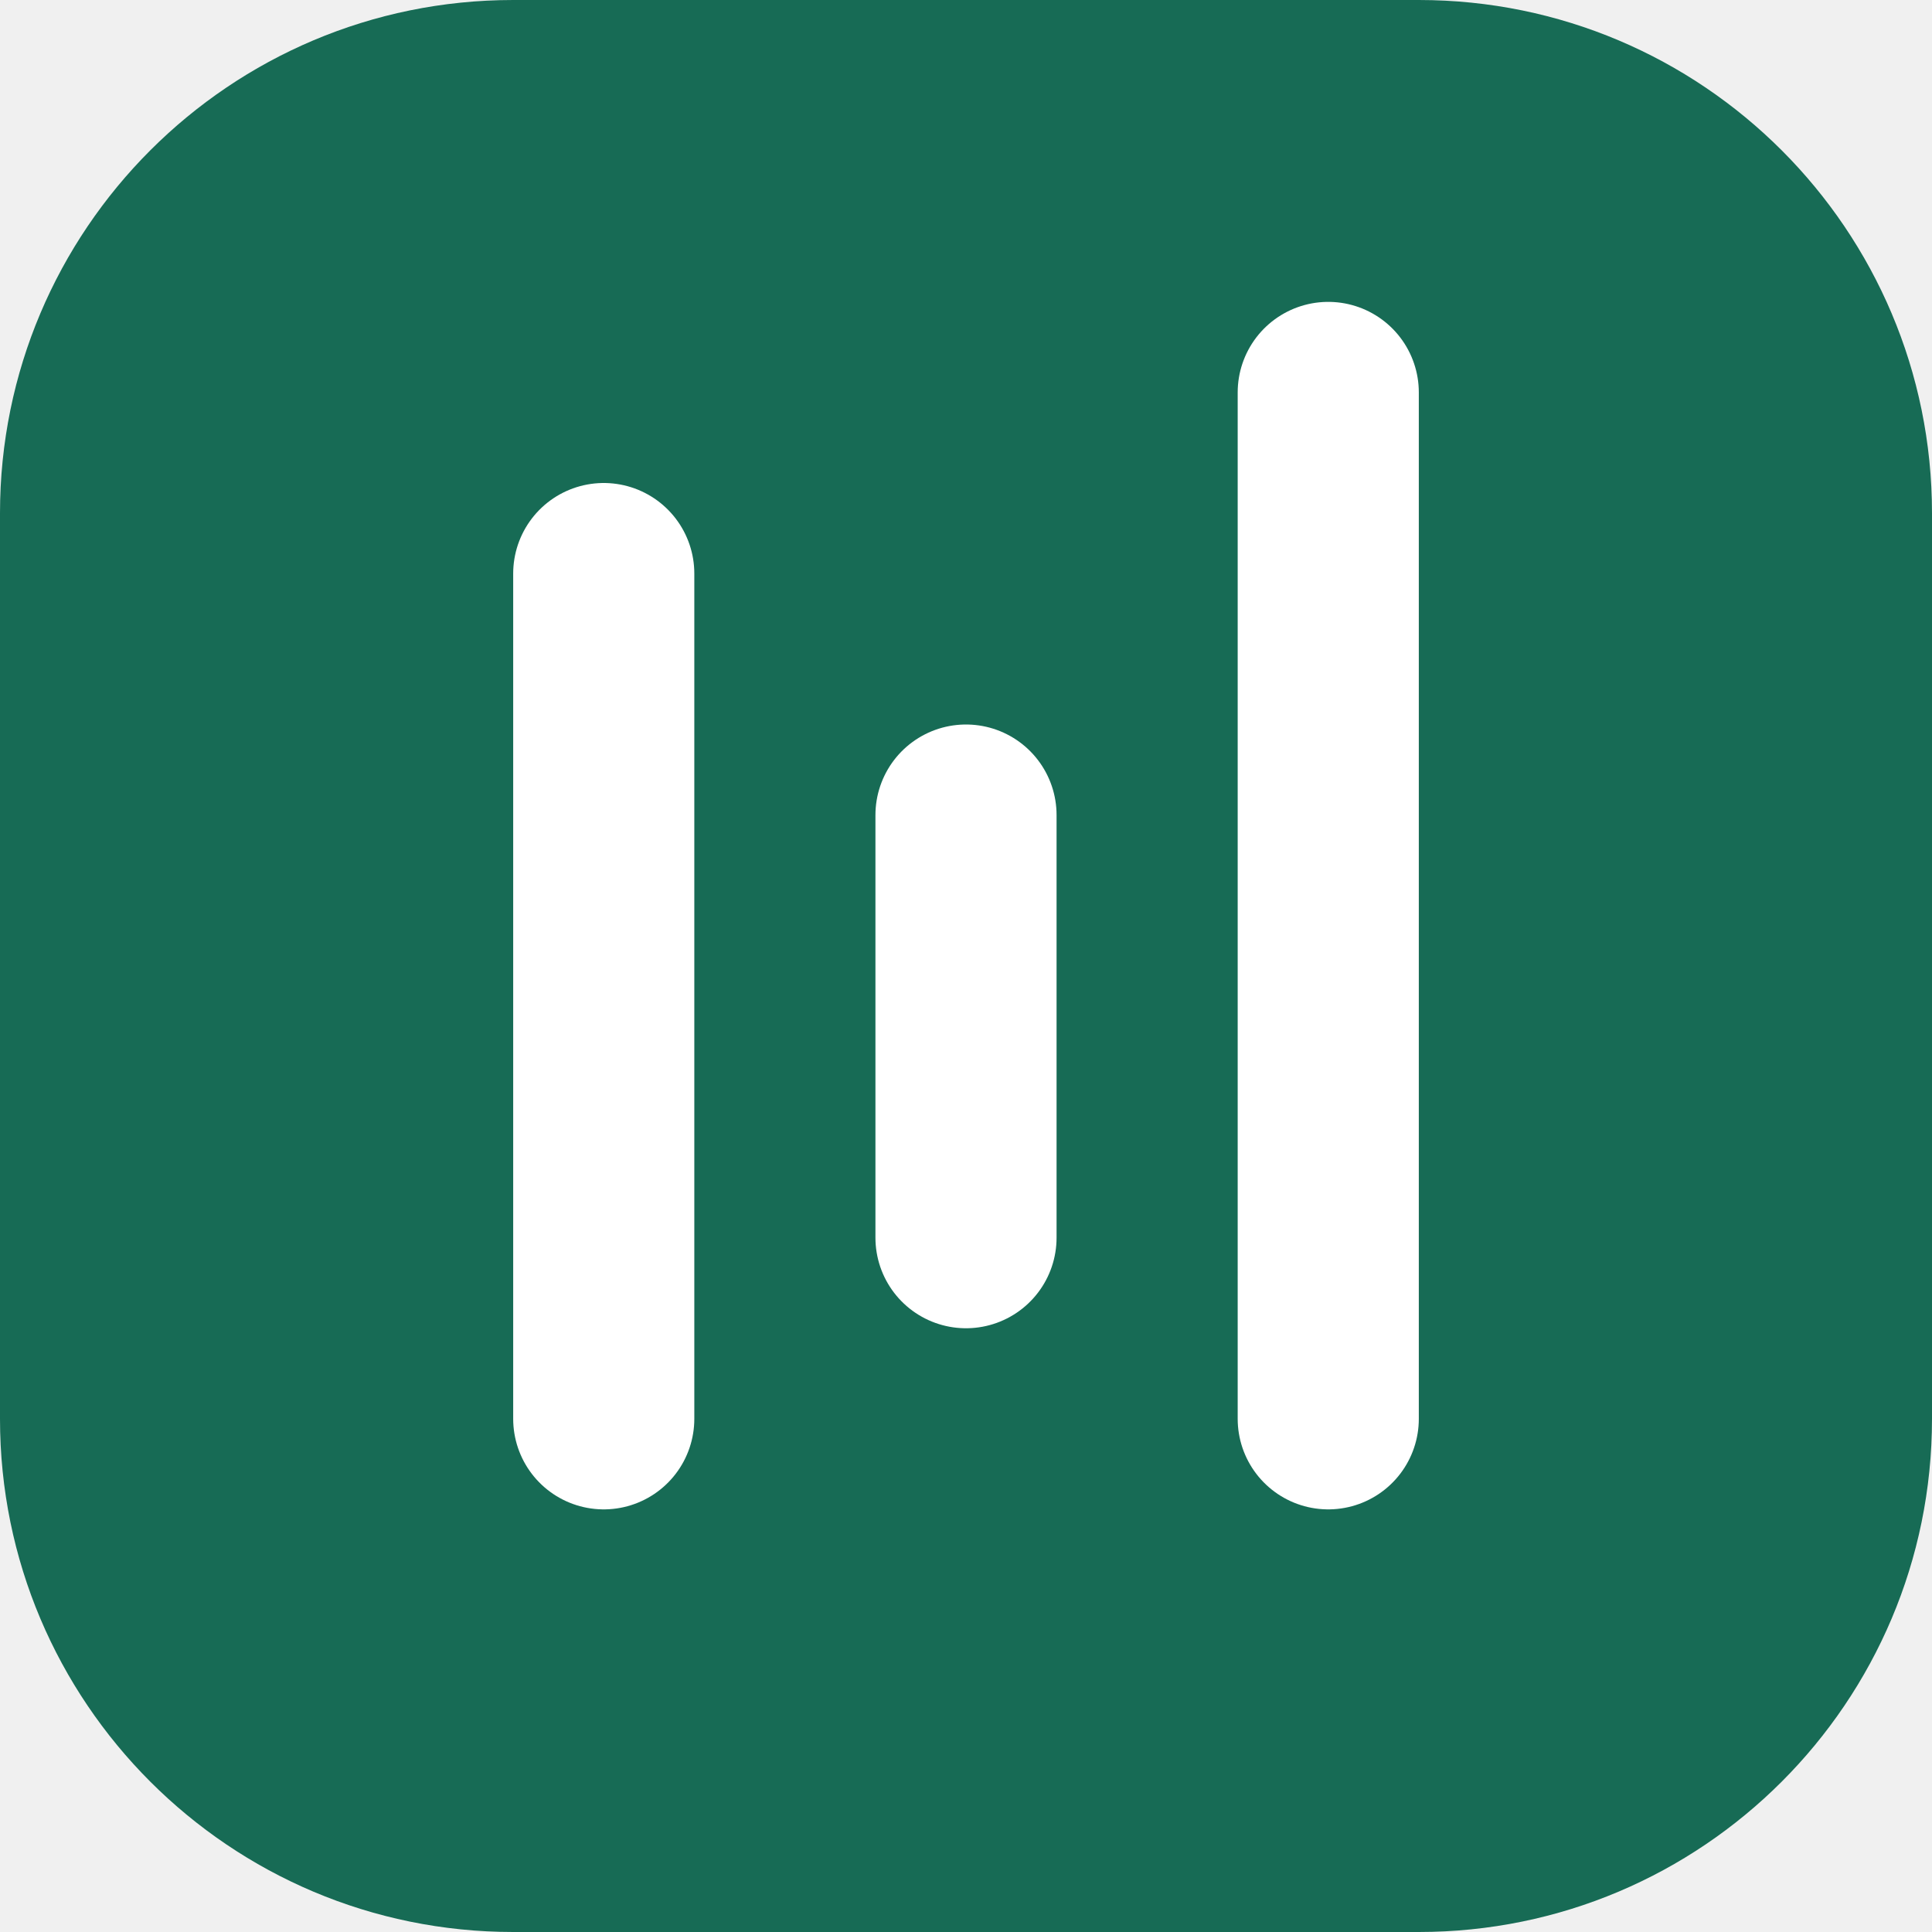
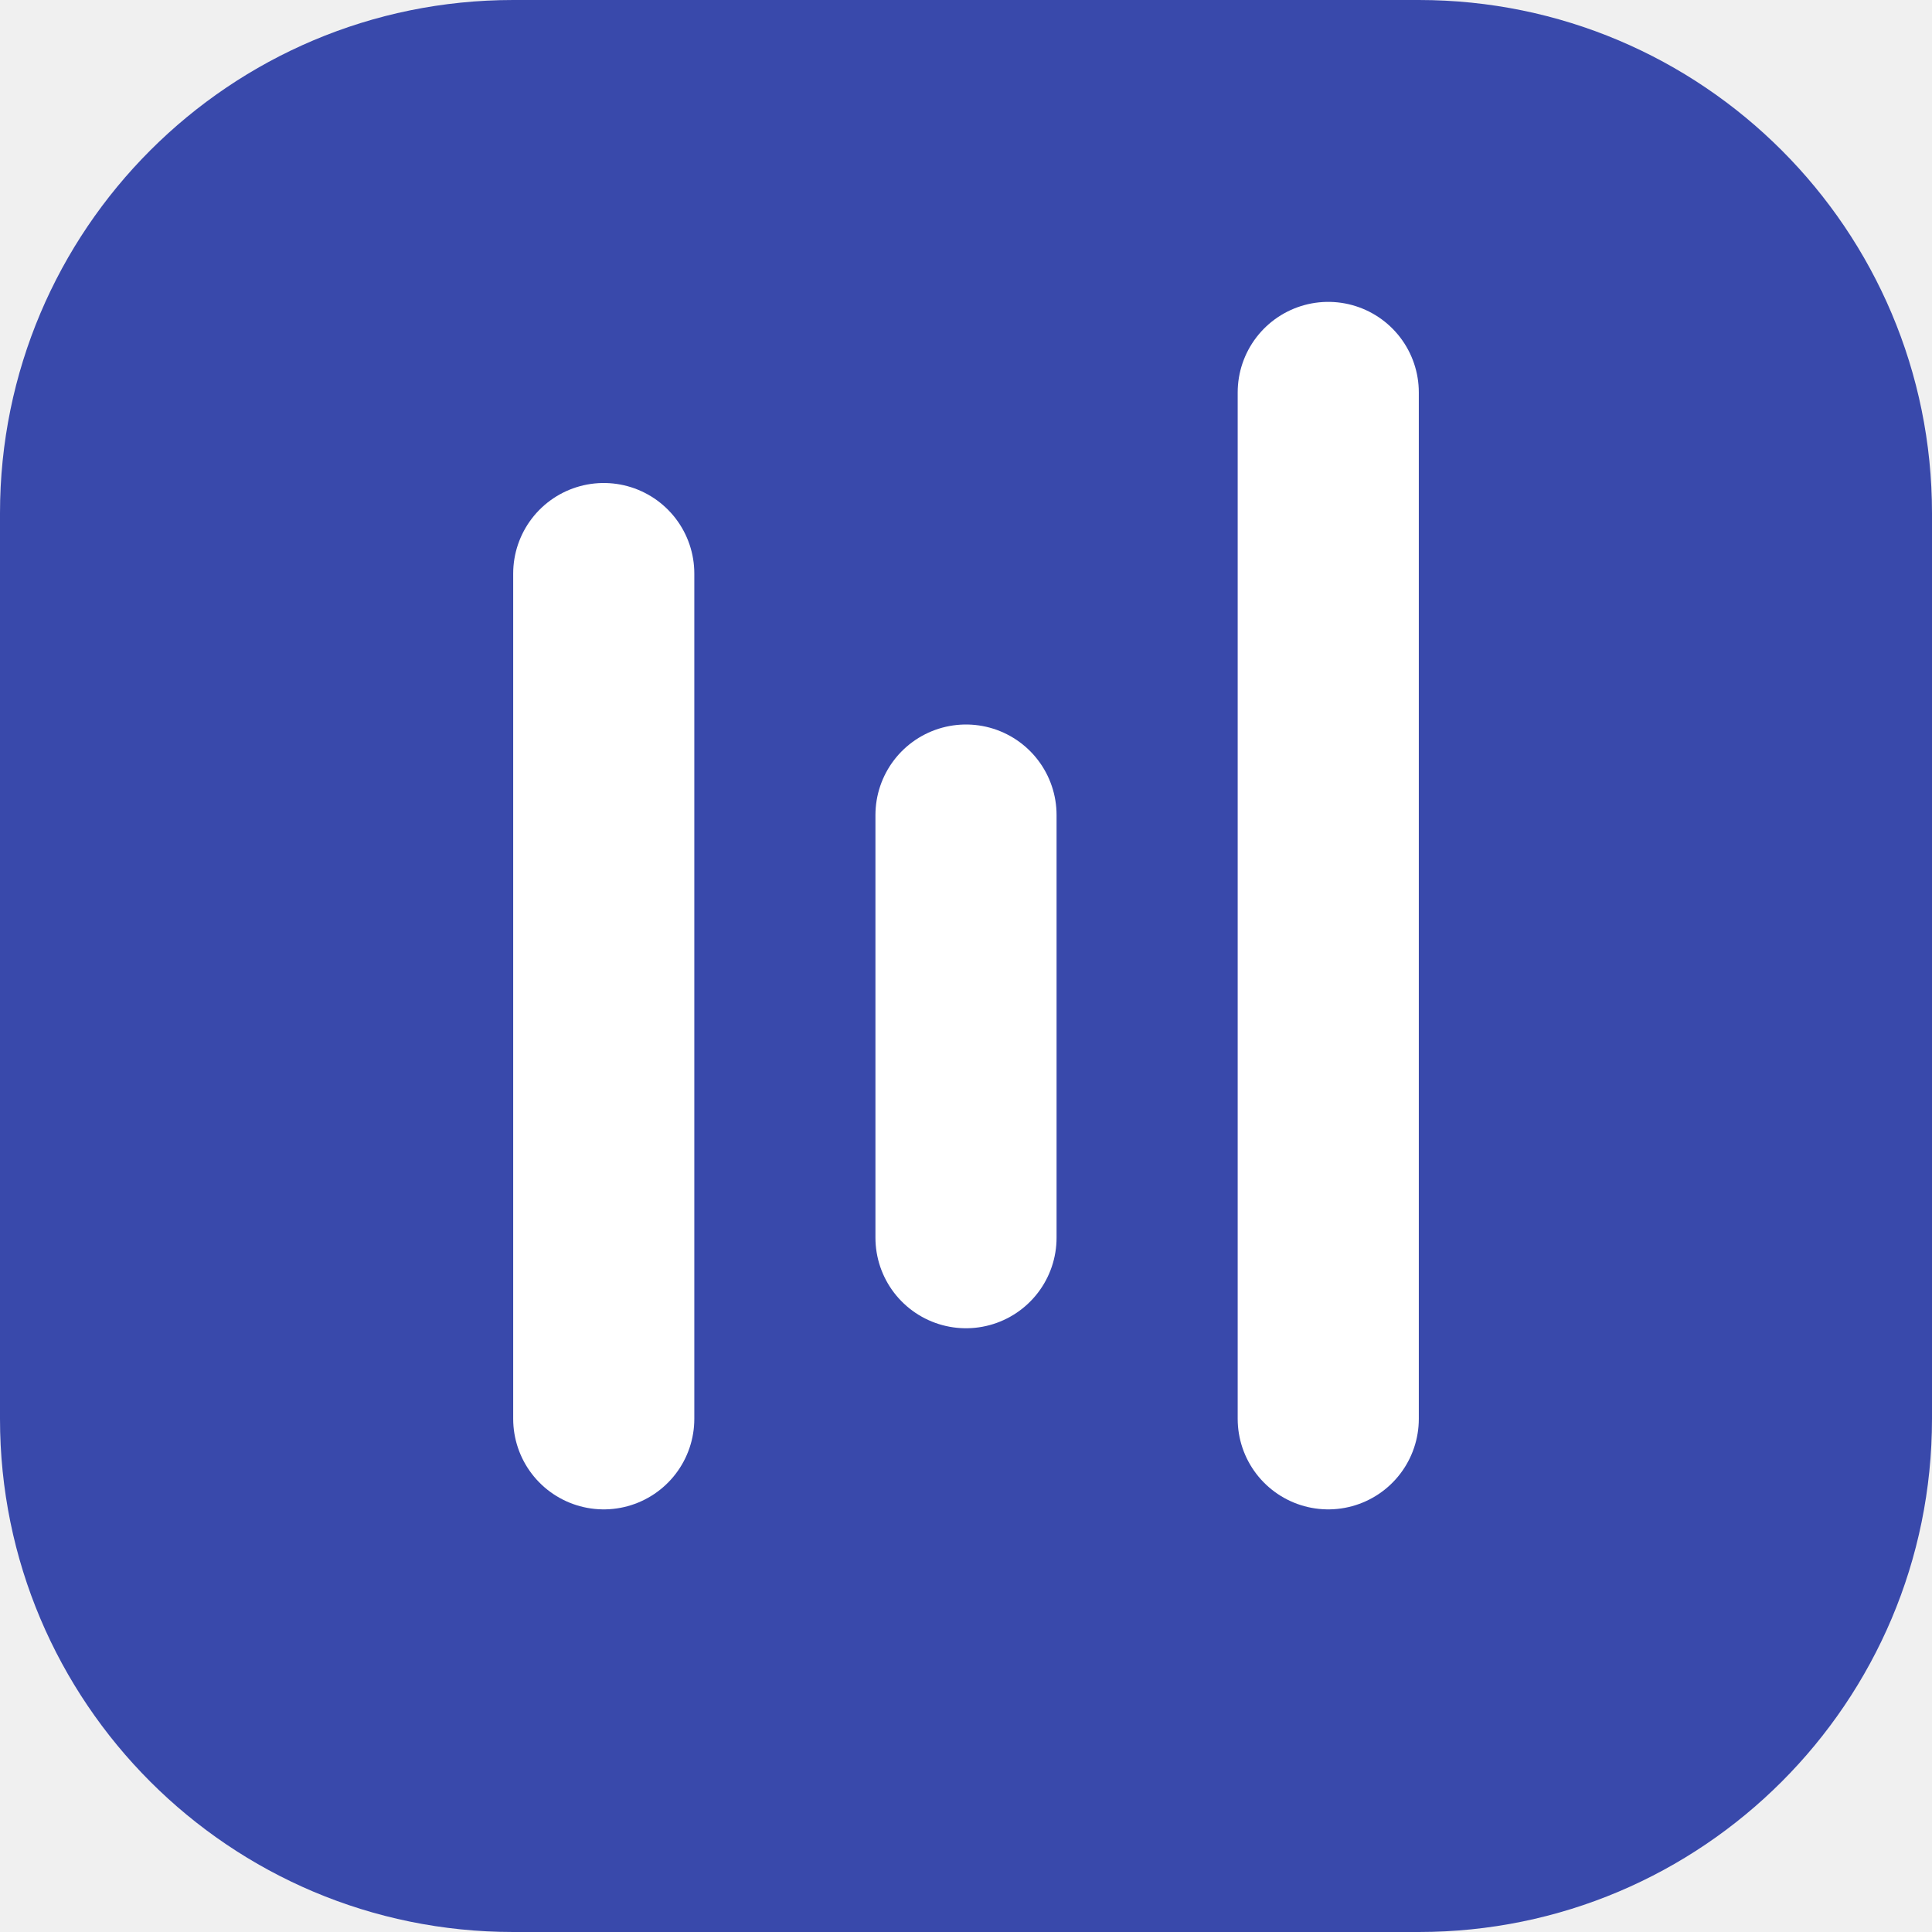
<svg xmlns="http://www.w3.org/2000/svg" viewBox="0 0 64 64">
-   <rect width="64" height="64" rx="17" fill="#176b55" />
+   <rect width="64" height="64" rx="17" fill="#3949ab" />
  <g stroke="#fff" stroke-width="6" stroke-linecap="round">
    <path d="M20 19v28M32 27v14M44 13v34" />
  </g>
</svg>
